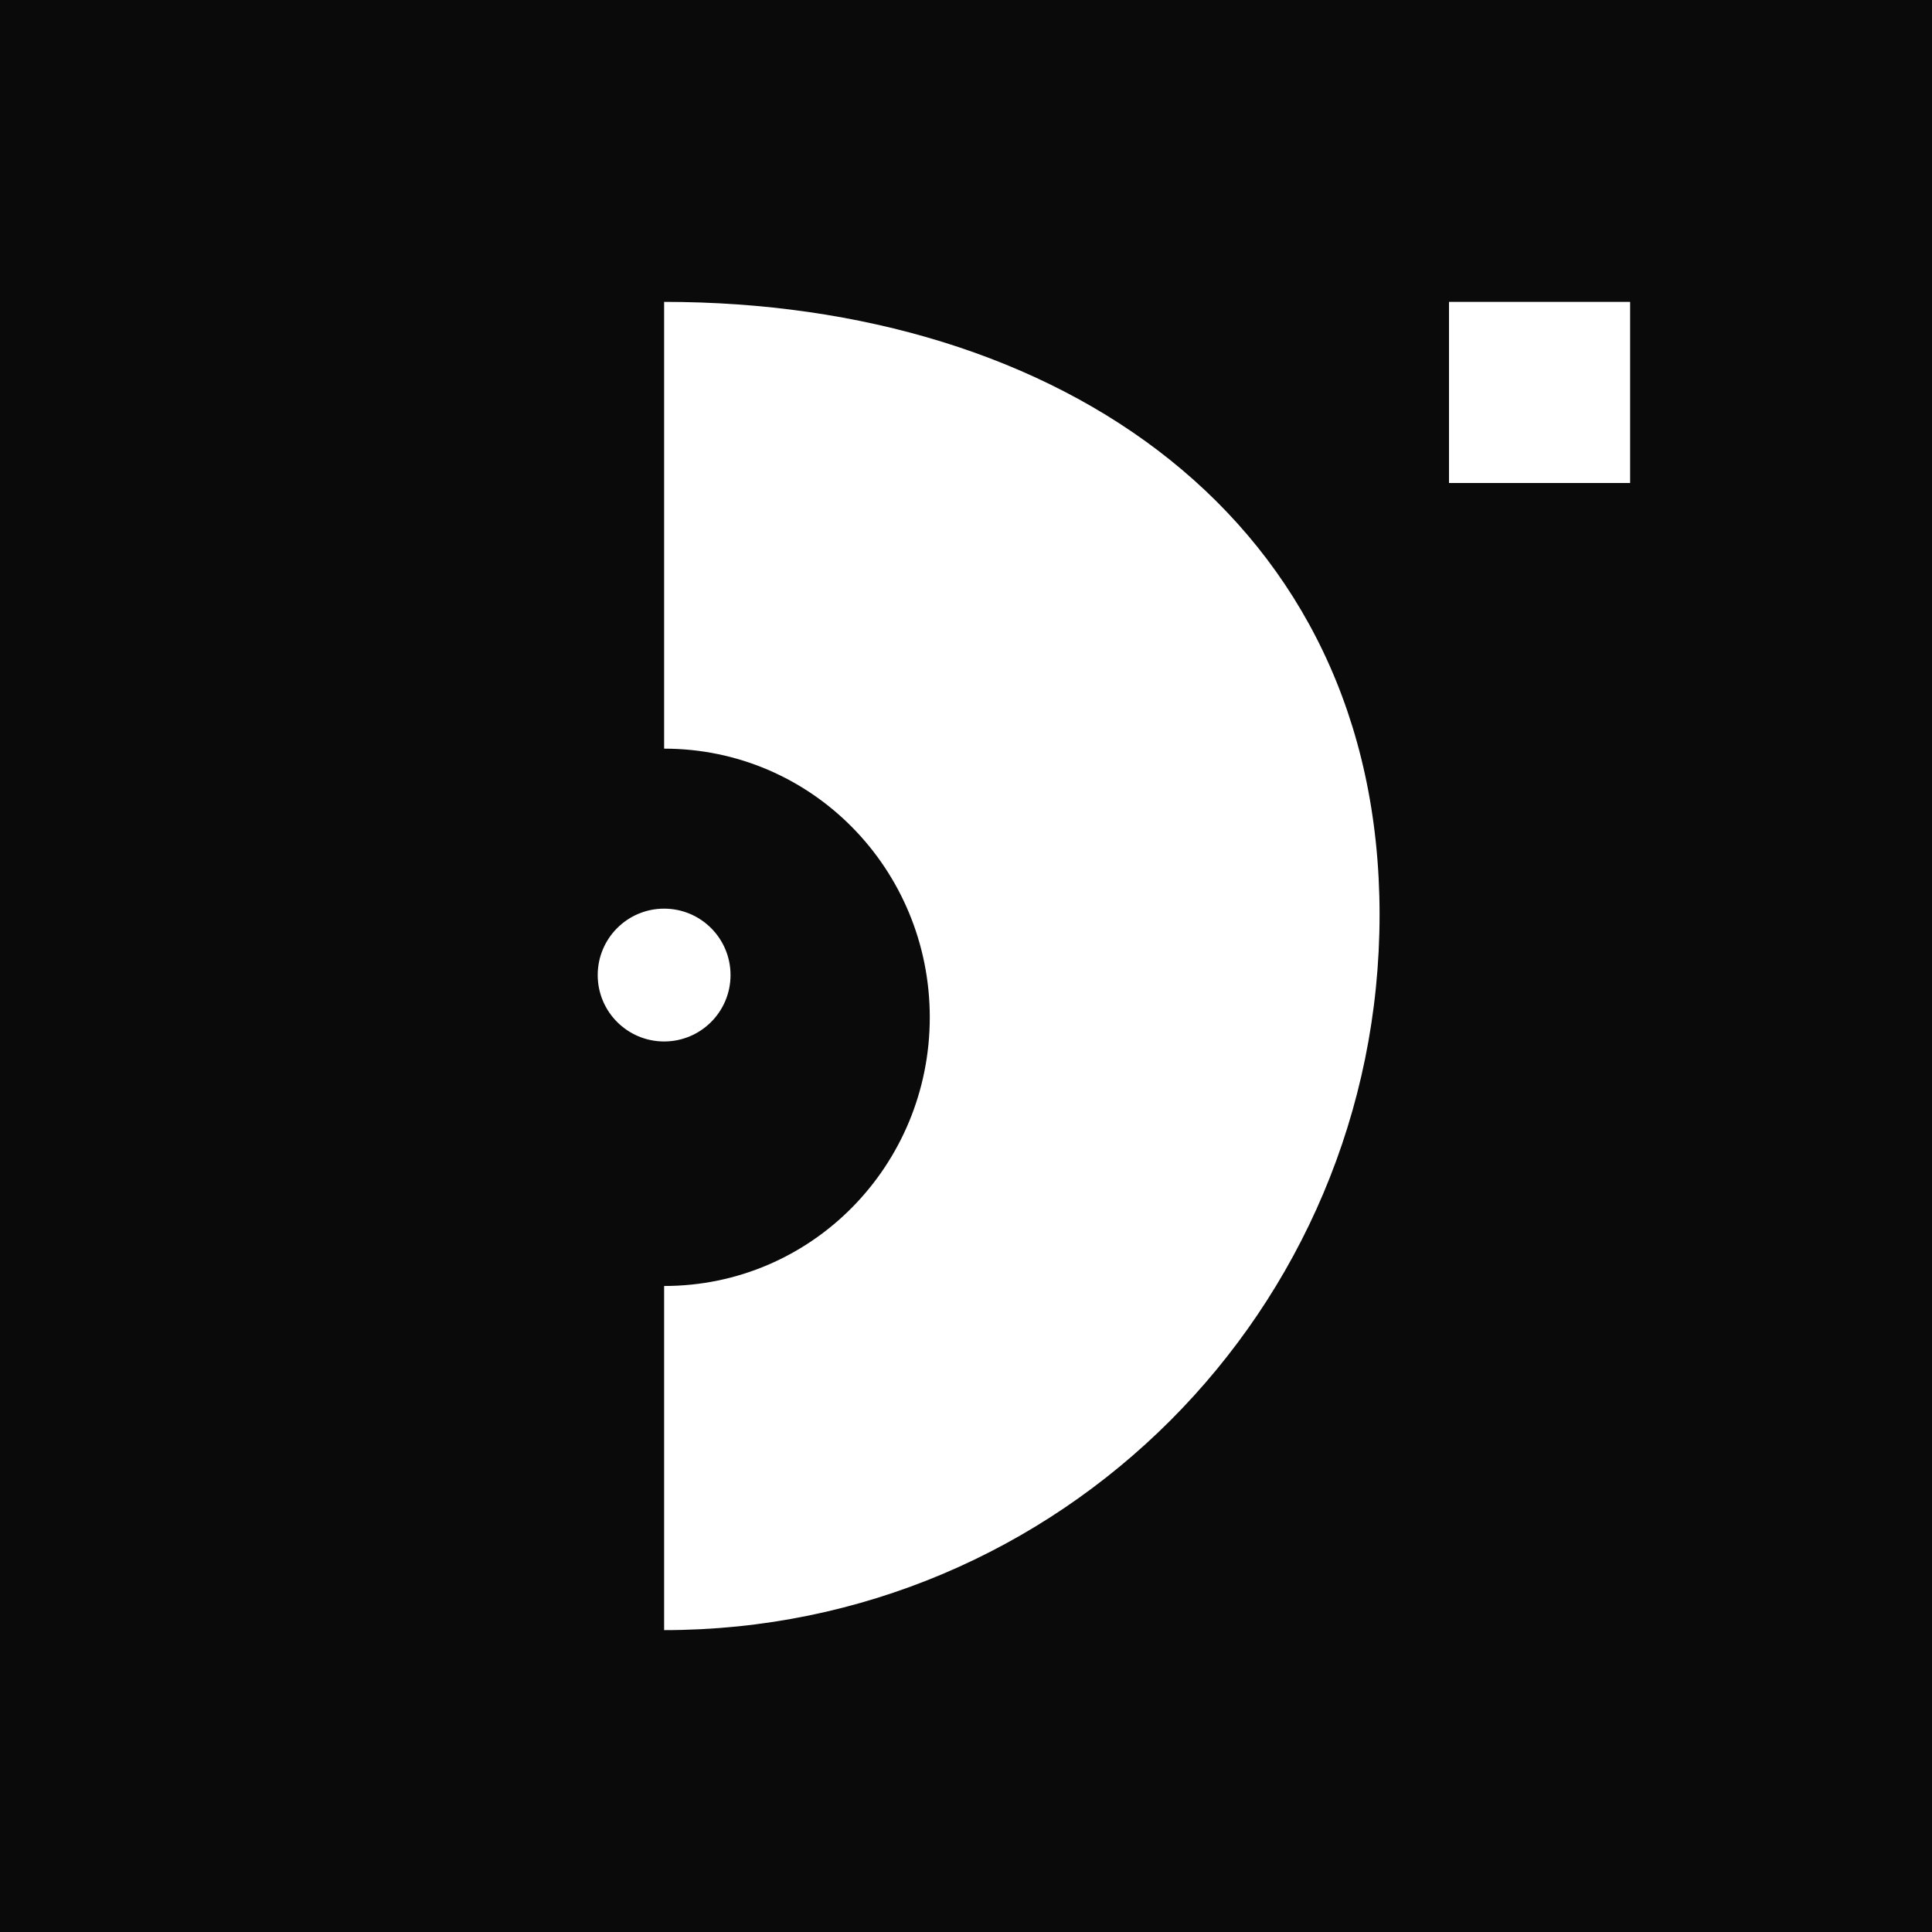
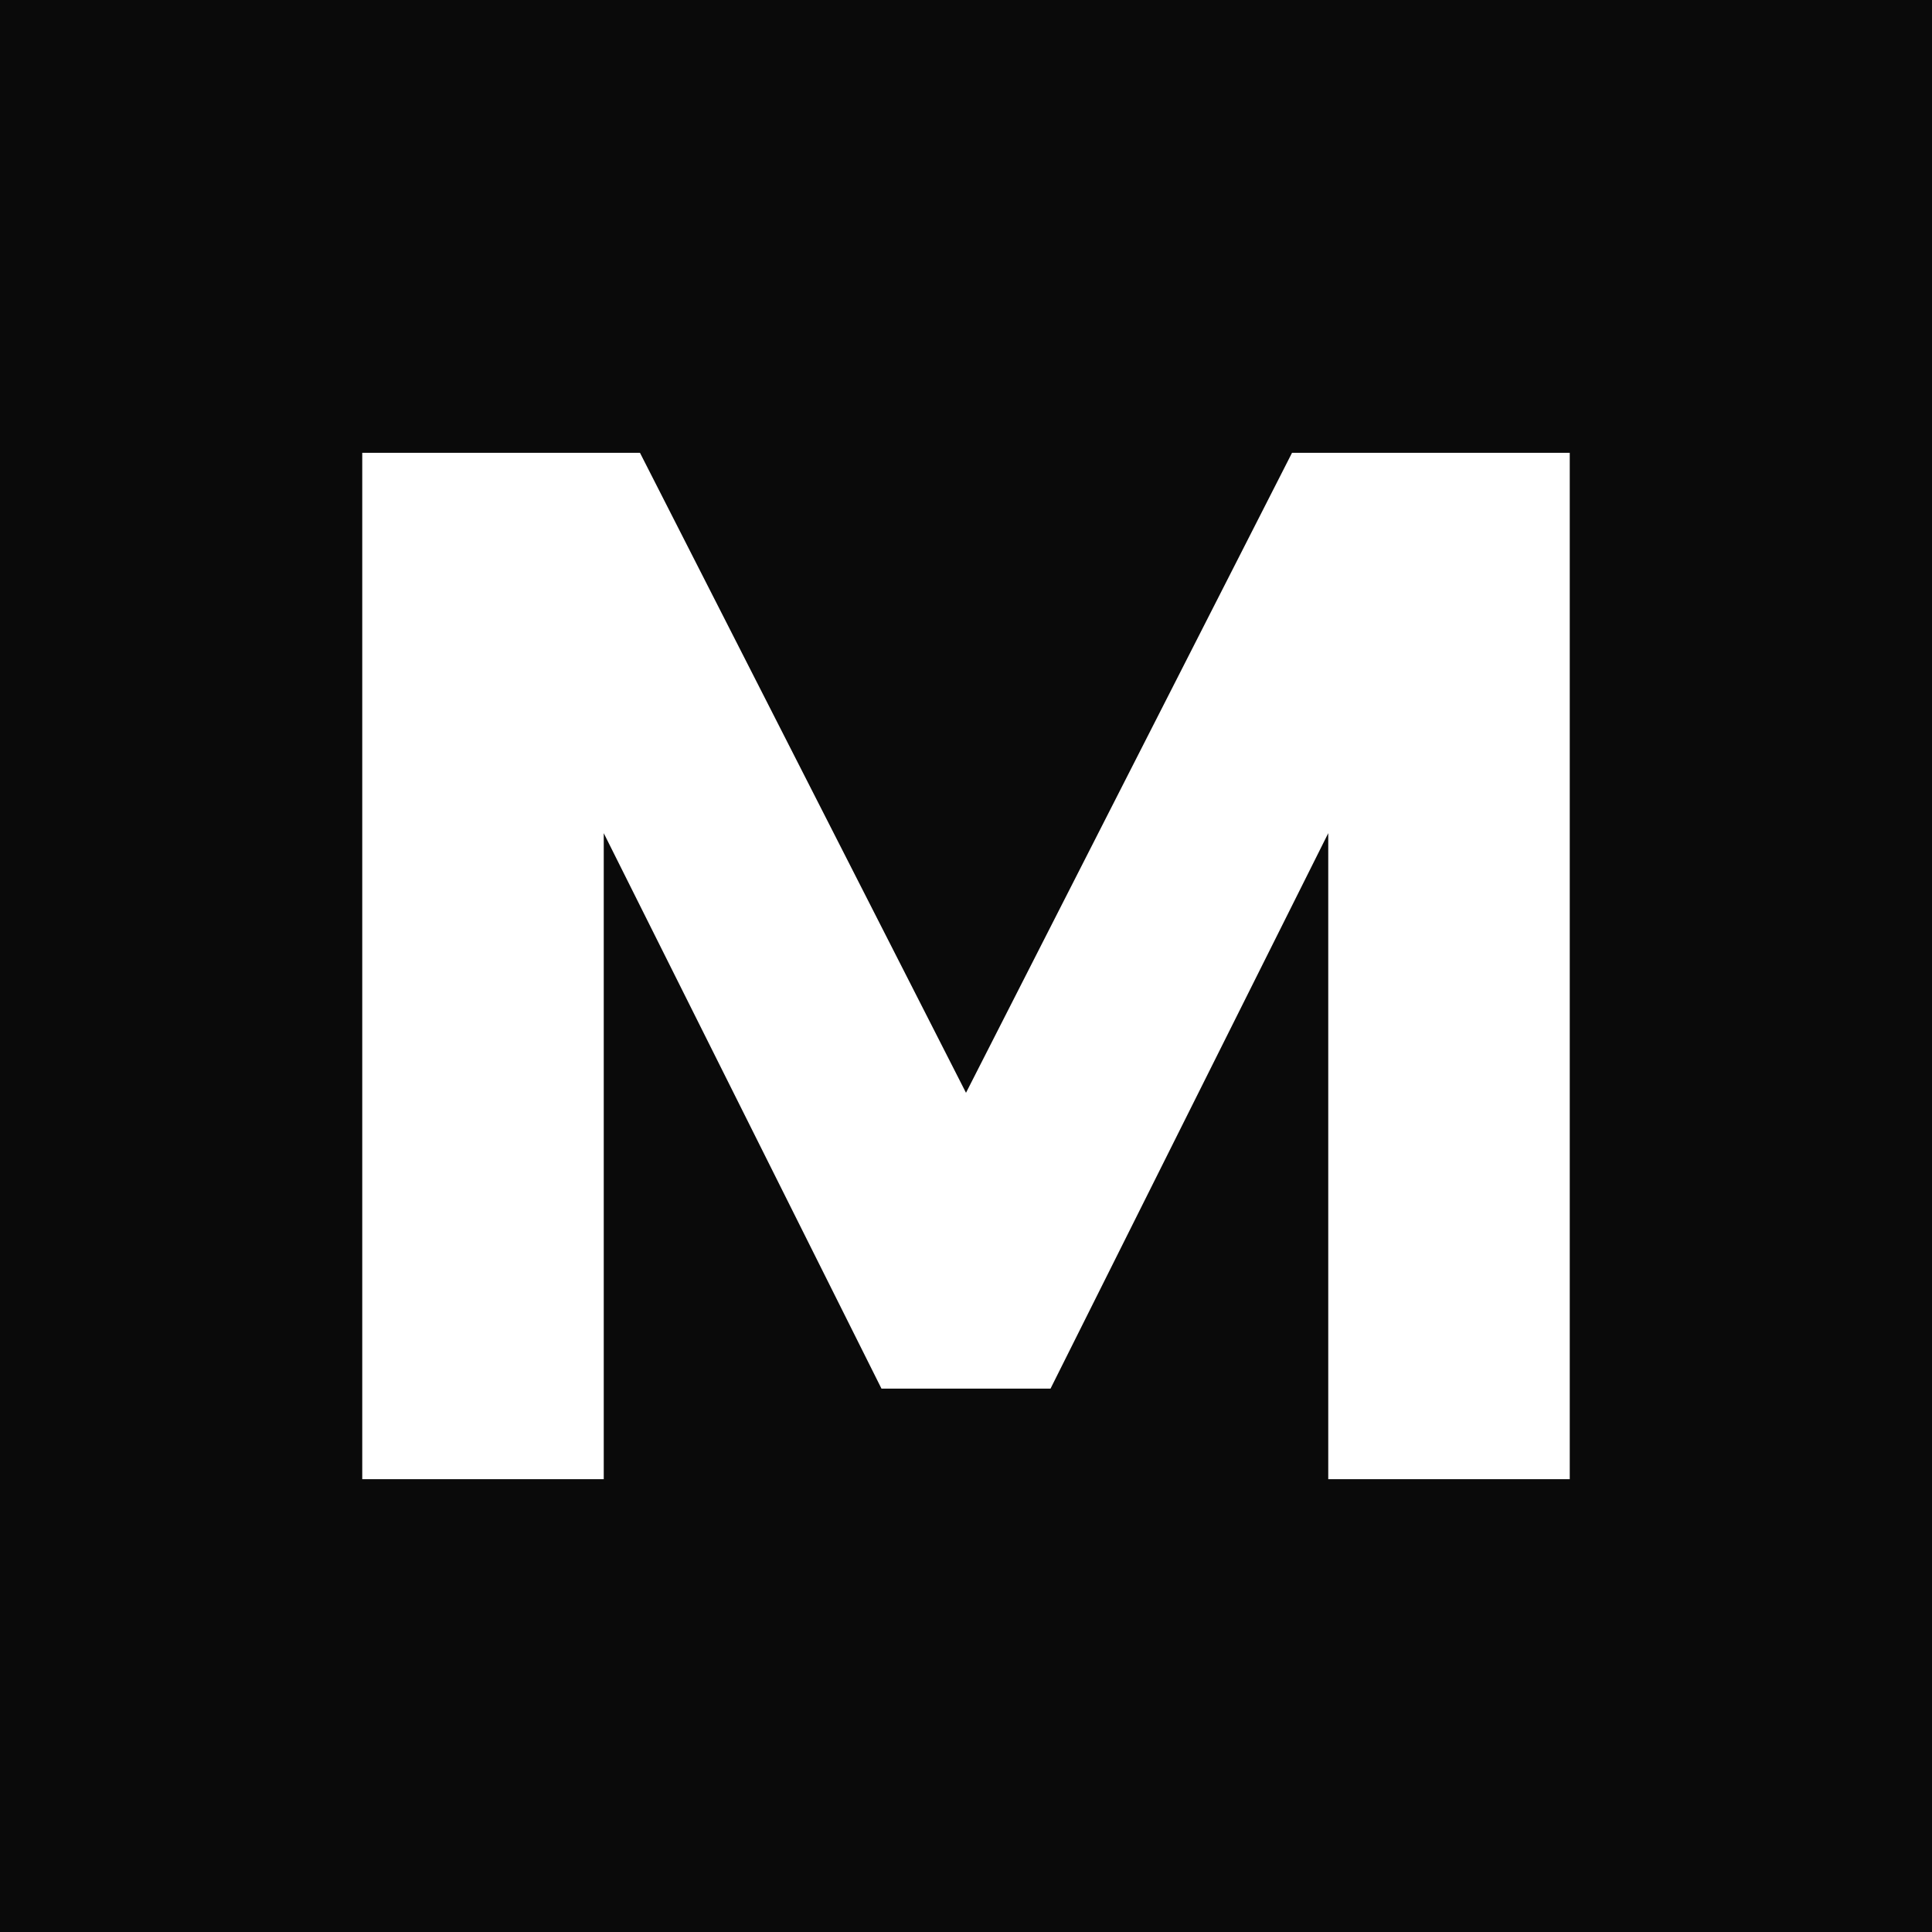
<svg xmlns="http://www.w3.org/2000/svg" viewBox="0 0 64 64">
  <rect width="64" height="64" fill="#0a0a0a" />
-   <path fill="#ffffff" d="M22 10v14.8c4.9 0 8.8 4 8.8 8.9s-3.9 8.9-8.8 8.9V54c13.1 0 23.7-10.6 23.7-23.7S35.1 10 22 10z" />
-   <circle cx="22" cy="32.3" r="2.2" fill="#ffffff" />
-   <rect x="48" y="10" width="6" height="6" fill="#ffffff" />
+   <path fill="#ffffff" d="M12 49V15h9.2L32 36.2 42.8 15H52v34h-8V27.6L34.8 46h-5.6L20 27.6V49h-8z" />
</svg>
